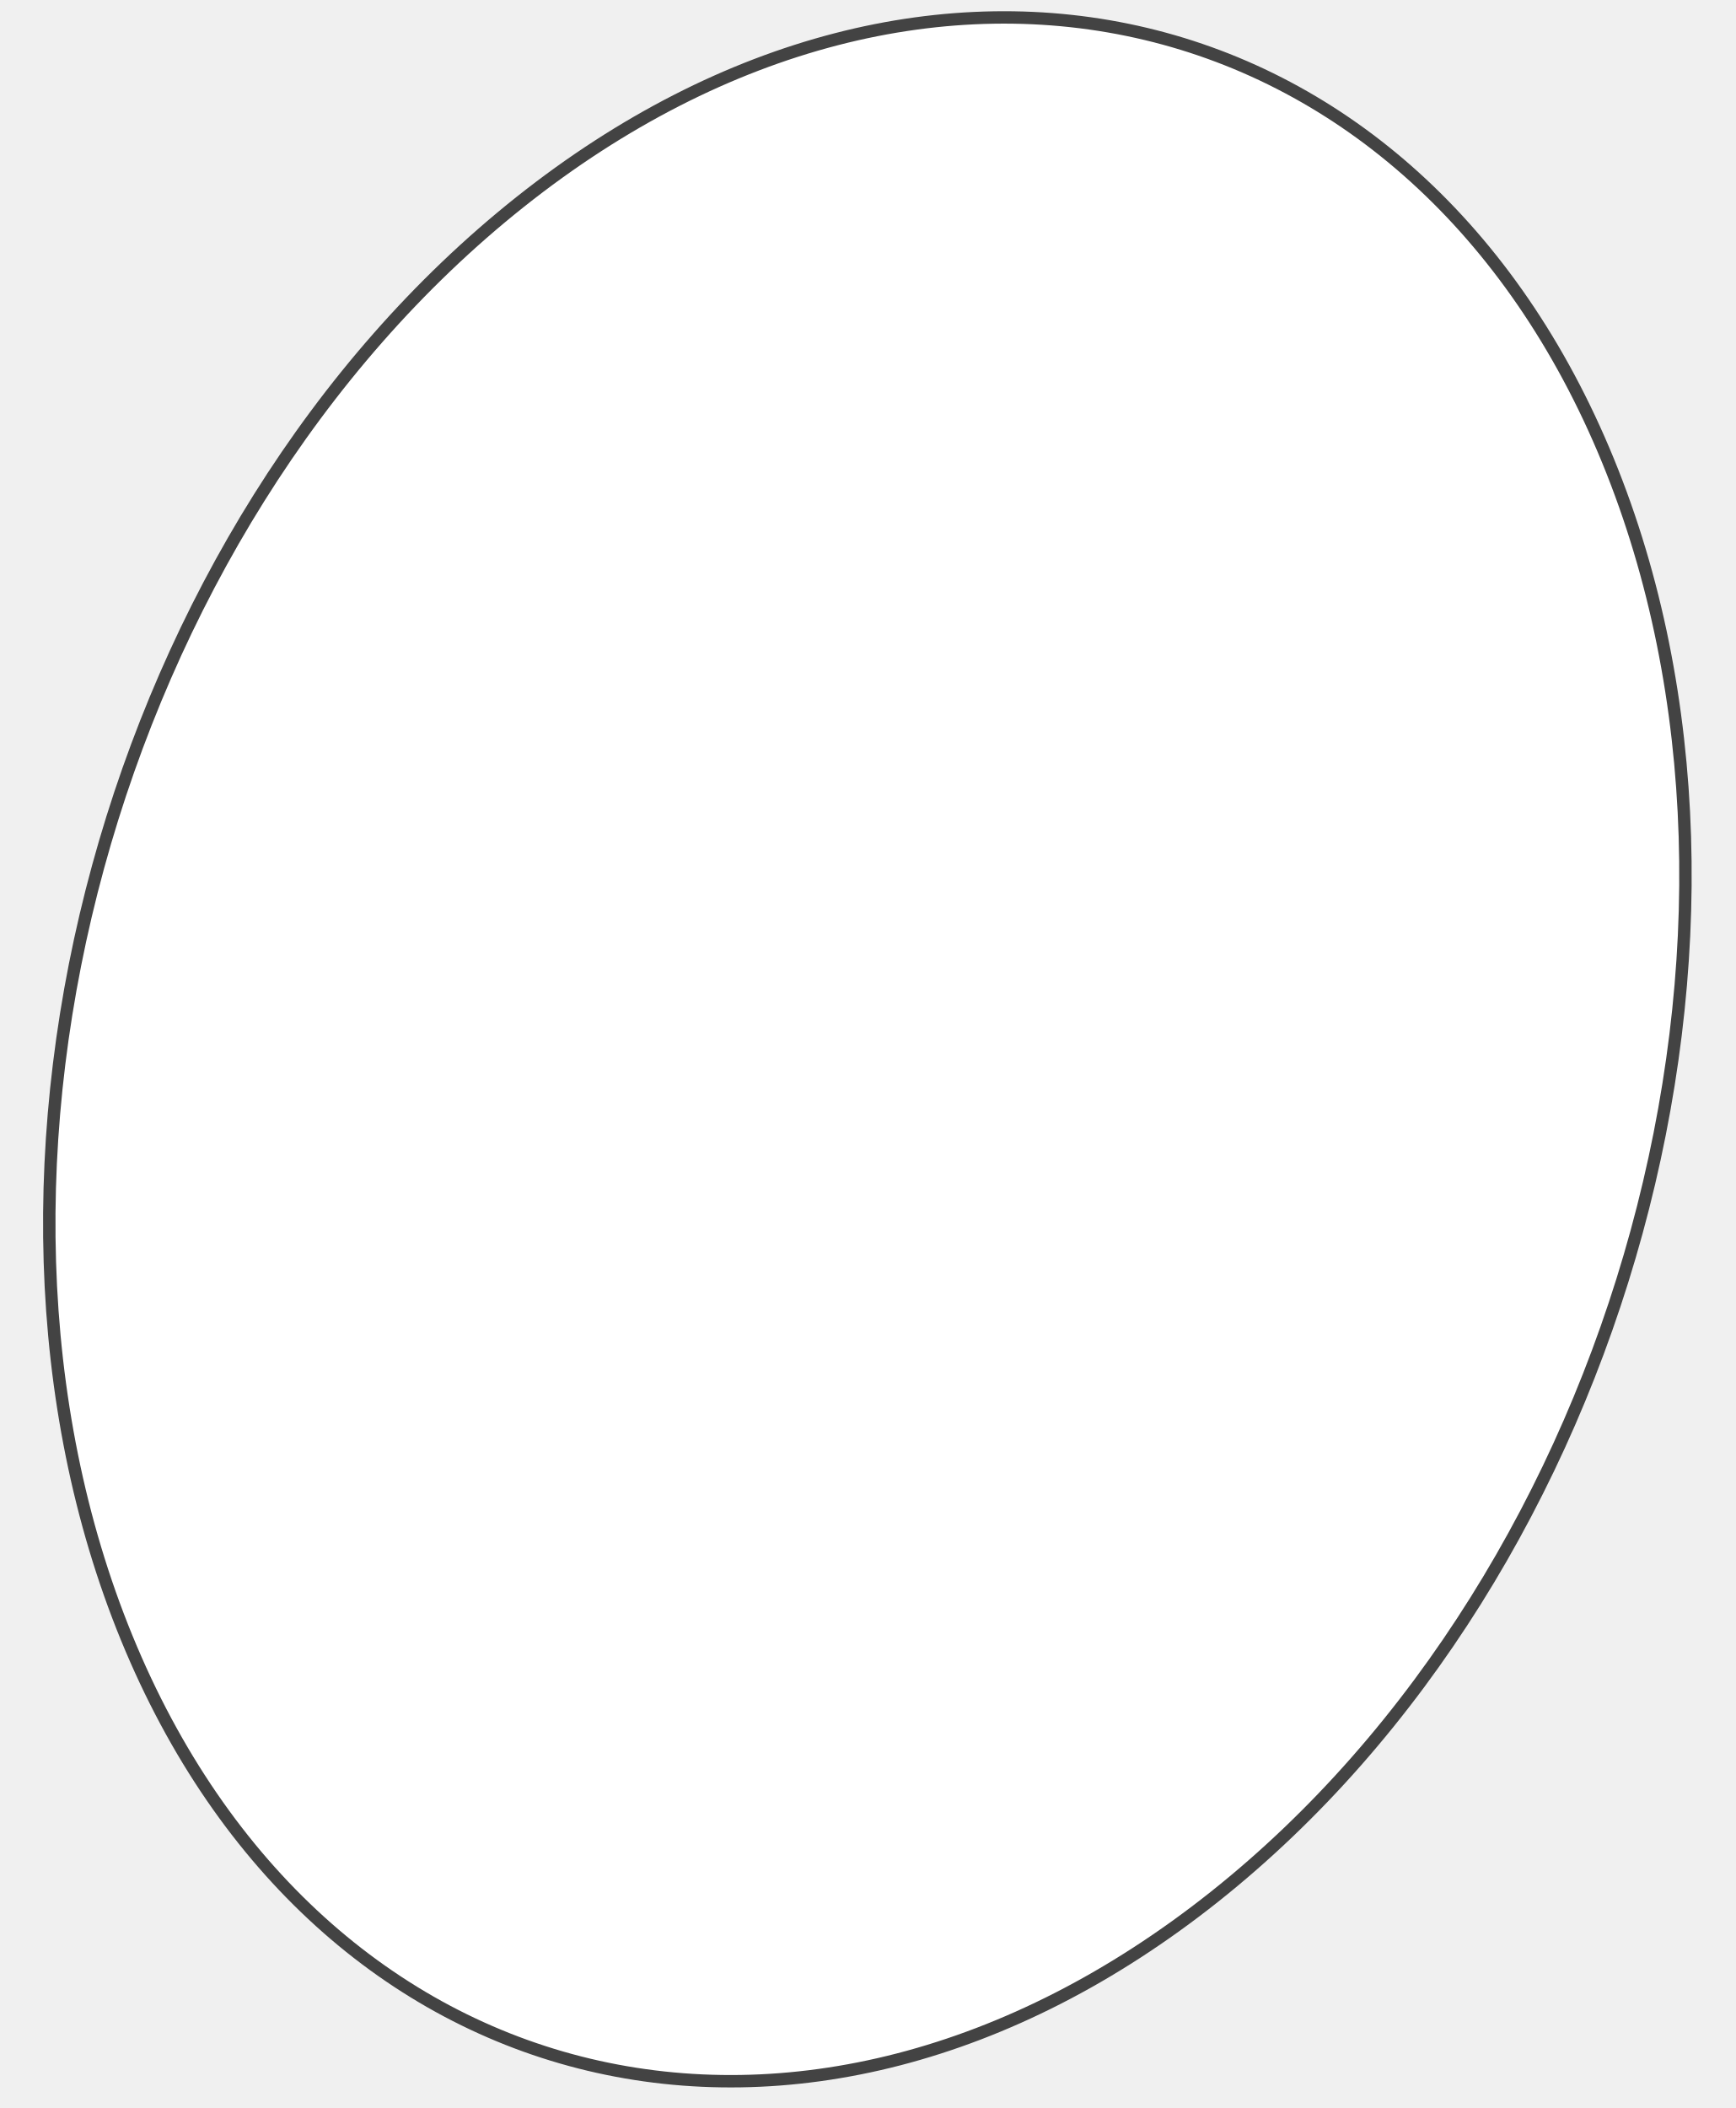
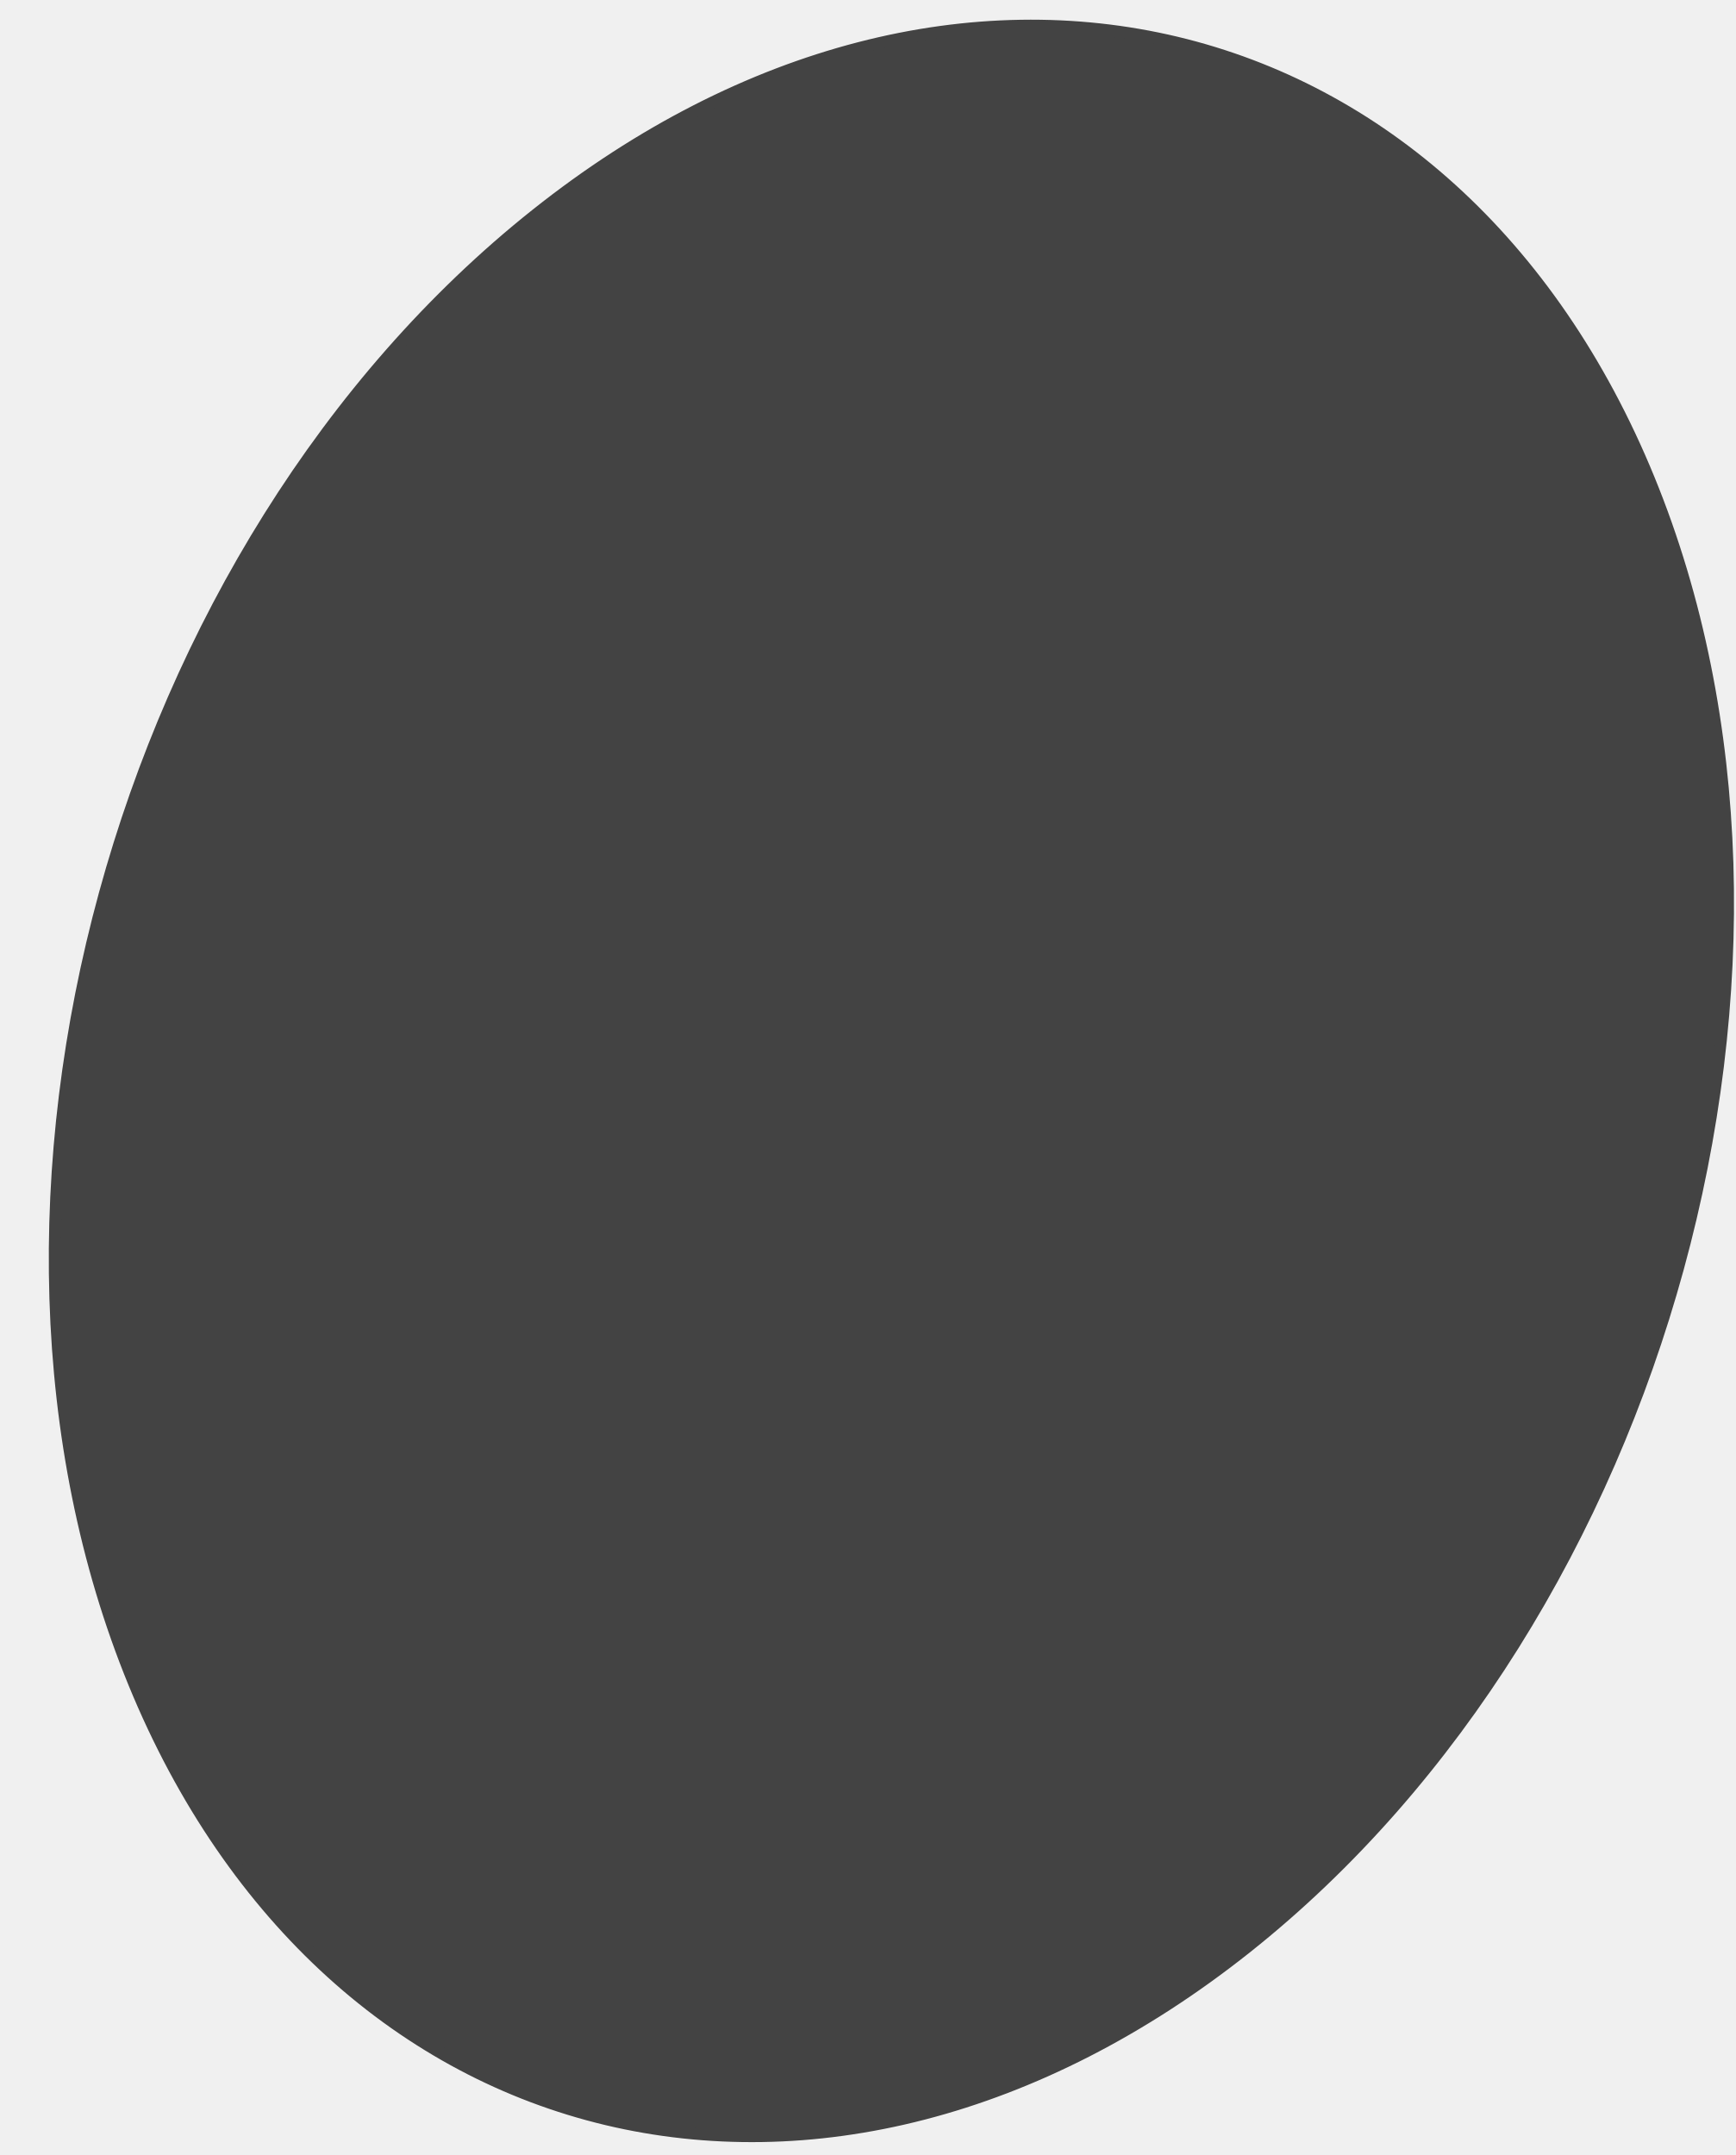
- <svg xmlns="http://www.w3.org/2000/svg" width="28" height="34" viewBox="0 0 28 34" fill="none">
-   <path d="M25.938 7.431C29.026 14.971 26.195 25.344 19.59 30.593C12.985 35.842 5.133 33.959 2.044 26.418C-1.044 18.878 1.787 8.505 8.392 3.256C14.997 -1.992 22.849 -0.11 25.938 7.431Z" fill="white" stroke="#434343" stroke-width="0.2" />
+ <svg xmlns="http://www.w3.org/2000/svg" width="29" height="36" viewBox="0 0 29 36" fill="none">
+   <path d="M27.545 8.002C30.816 15.989 27.817 26.975 20.822 32.534C13.827 38.093 5.511 36.099 2.239 28.112C-1.033 20.125 1.967 9.139 8.962 3.58C15.957 -1.979 24.273 0.015 27.545 8.002Z" fill="#434343" stroke="#434343" stroke-width="0.2" />
</svg>
